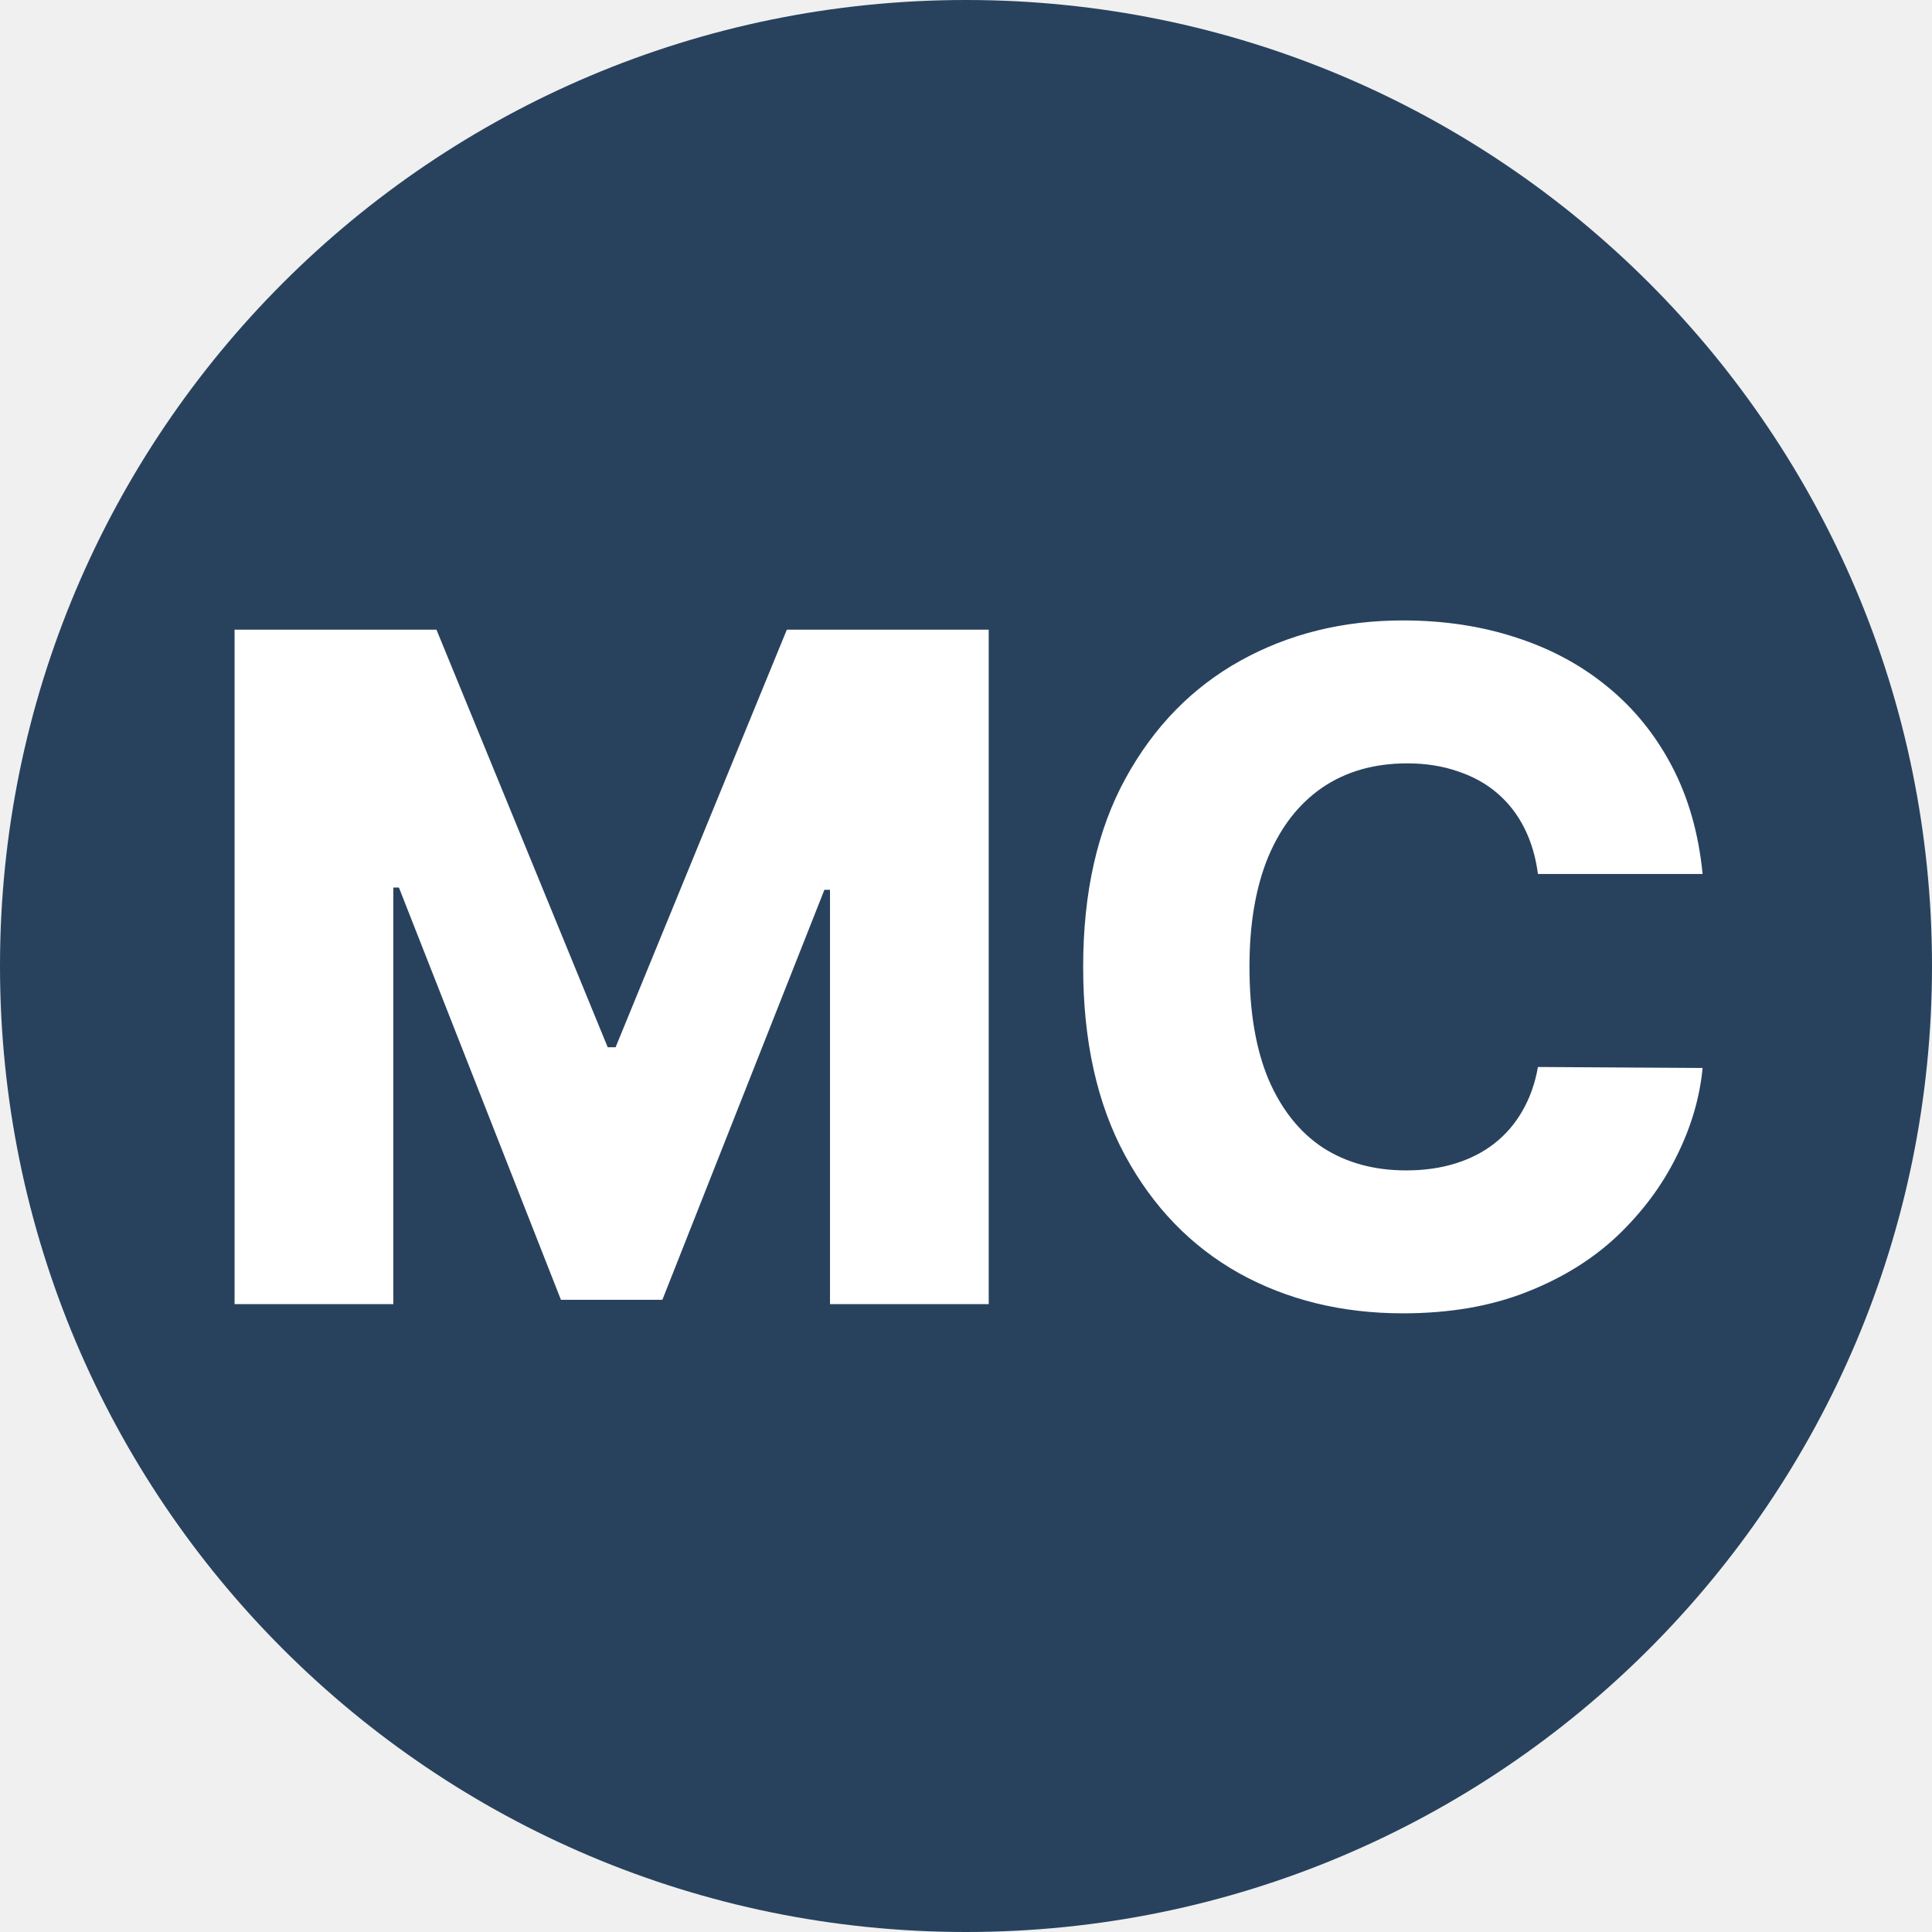
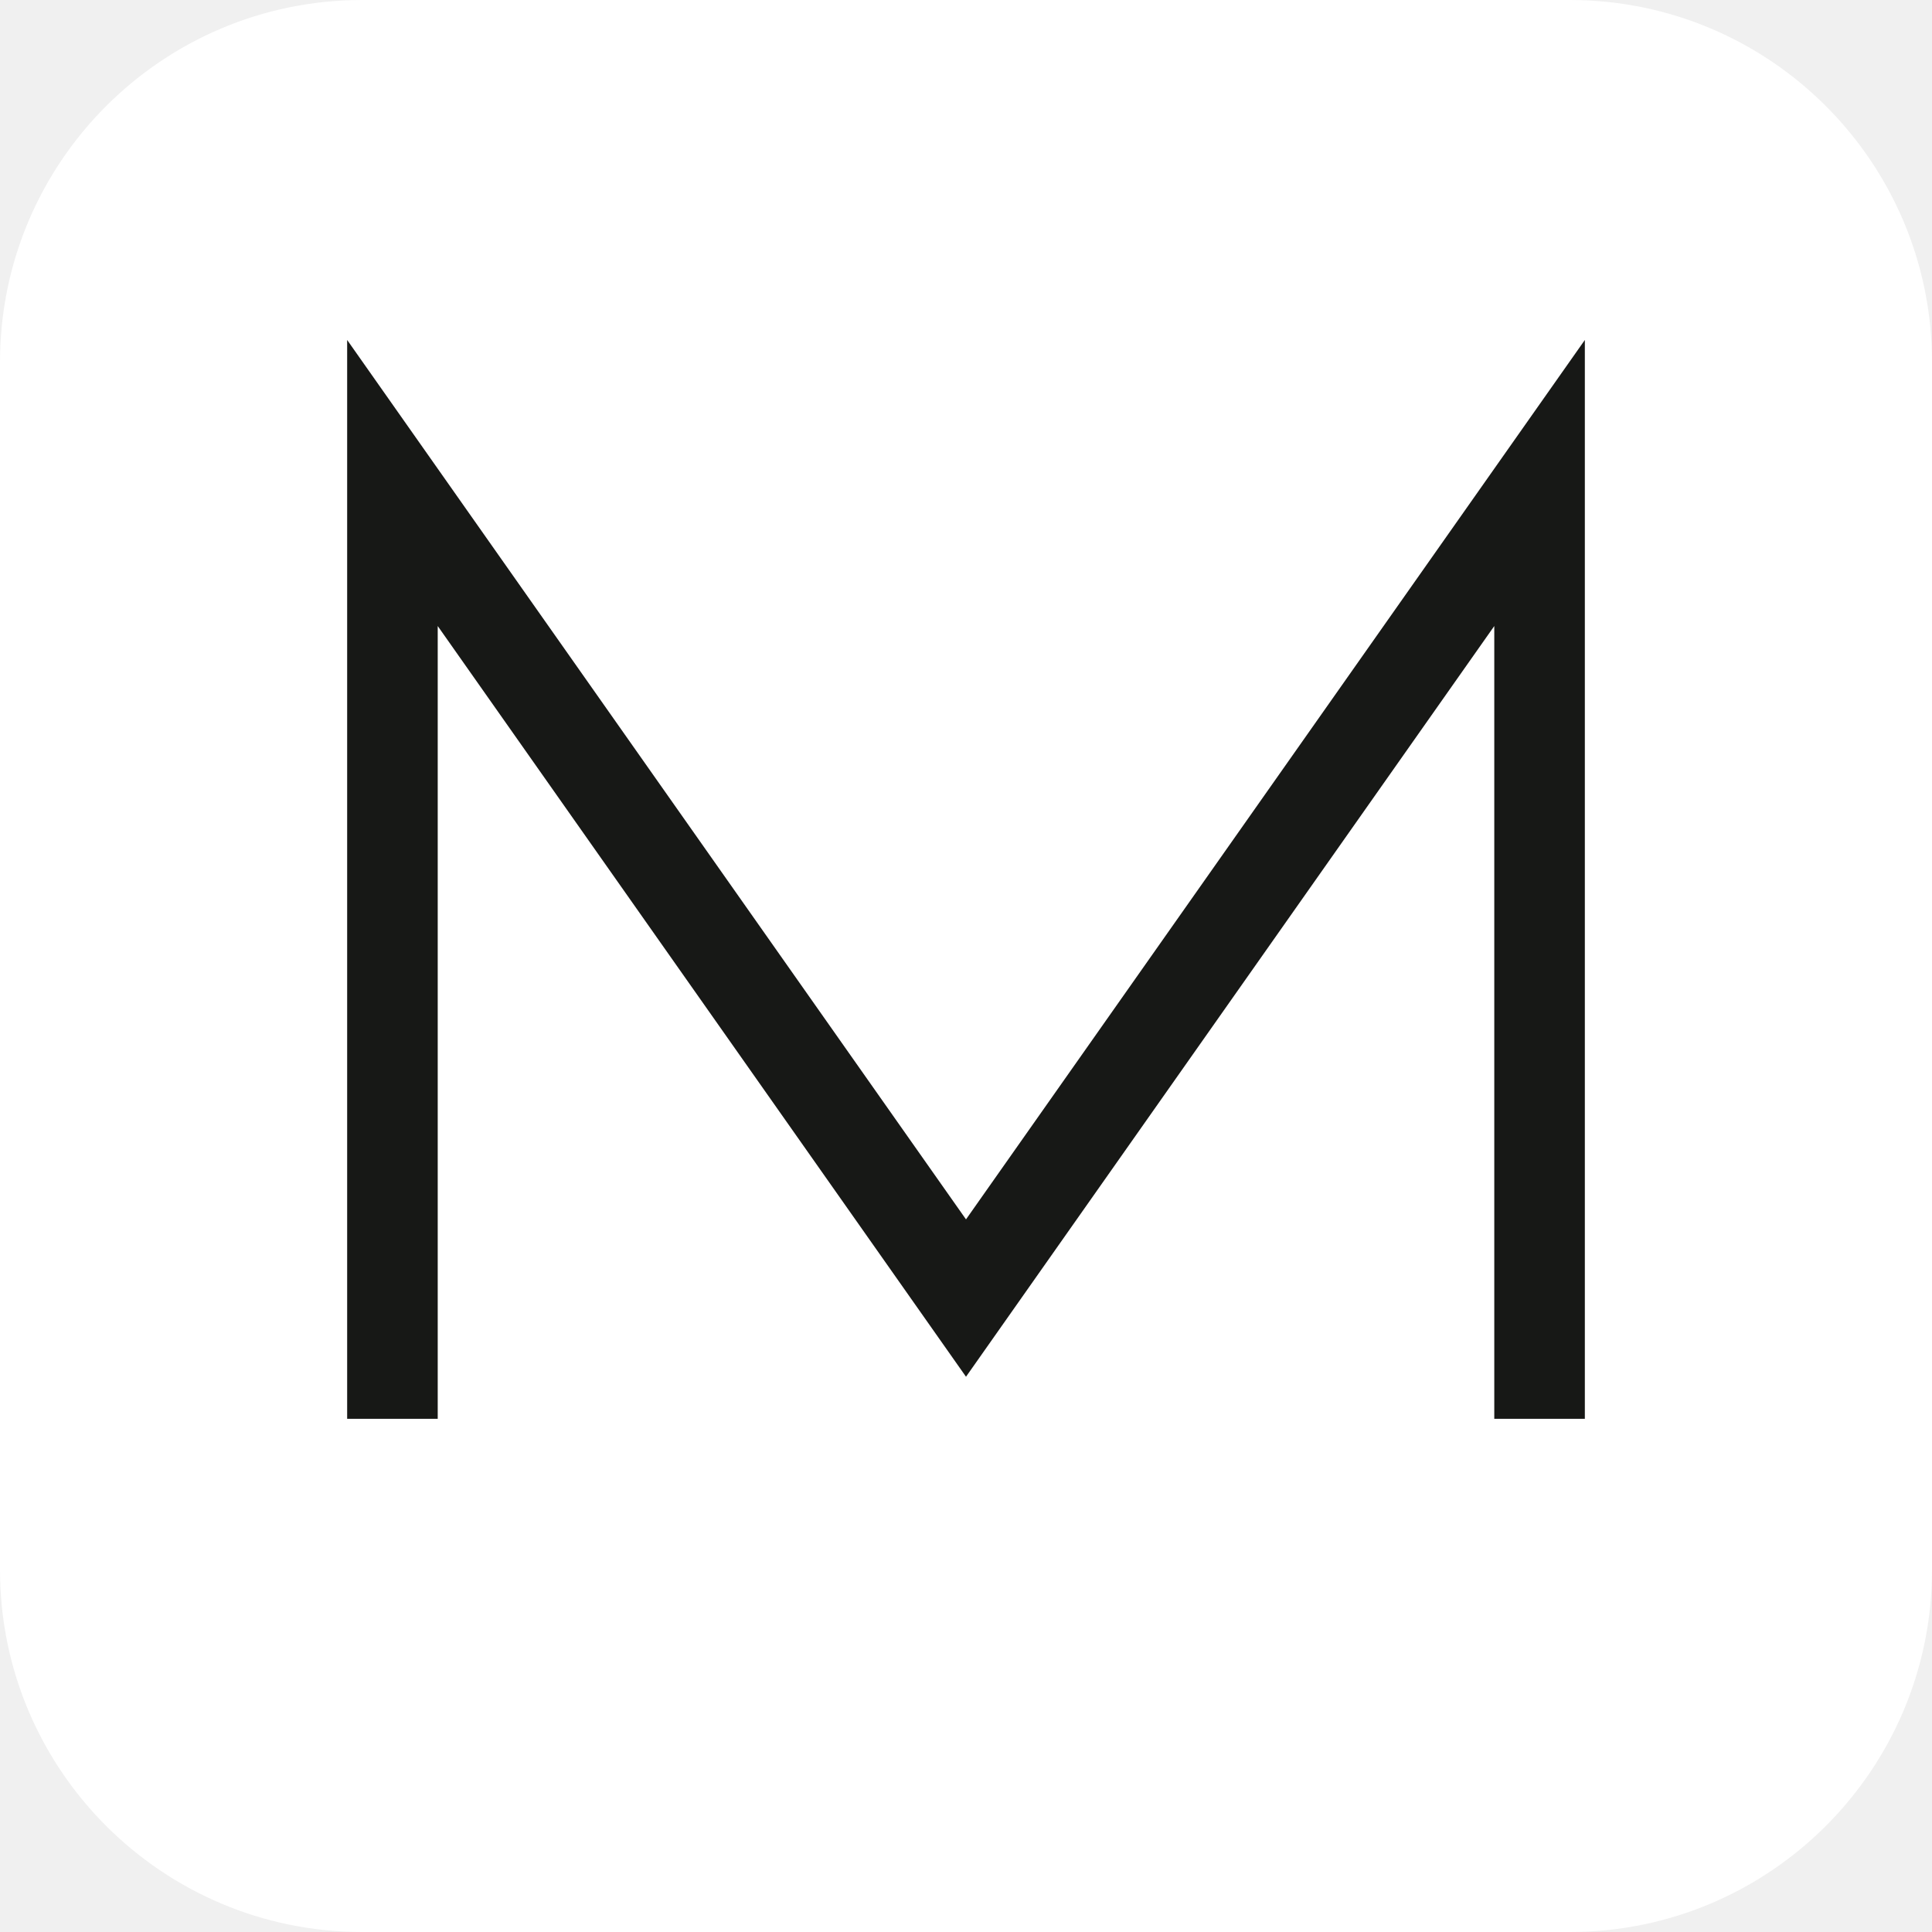
- <svg xmlns="http://www.w3.org/2000/svg" width="200" height="200" viewBox="0 0 200 200" fill="none">
-   <circle cx="100" cy="100" r="100" fill="#28425E" />
-   <path d="M24.284 65.182H45.182L62.909 108.409H63.727L81.454 65.182H102.352V135H85.921V92.114H85.341L68.568 134.557H58.068L41.295 91.875H40.716V135H24.284V65.182ZM176.253 90.477H159.207C158.98 88.727 158.514 87.148 157.81 85.739C157.105 84.329 156.173 83.125 155.014 82.125C153.855 81.125 152.48 80.364 150.889 79.841C149.321 79.296 147.582 79.023 145.673 79.023C142.287 79.023 139.366 79.852 136.912 81.511C134.48 83.171 132.605 85.568 131.287 88.704C129.991 91.841 129.344 95.636 129.344 100.091C129.344 104.727 130.003 108.614 131.321 111.75C132.662 114.864 134.537 117.216 136.946 118.807C139.378 120.375 142.253 121.159 145.571 121.159C147.435 121.159 149.128 120.92 150.651 120.443C152.196 119.966 153.548 119.273 154.707 118.364C155.889 117.432 156.855 116.307 157.605 114.989C158.378 113.648 158.912 112.136 159.207 110.455L176.253 110.557C175.957 113.648 175.06 116.693 173.56 119.693C172.082 122.693 170.048 125.432 167.457 127.909C164.866 130.364 161.707 132.318 157.98 133.773C154.276 135.227 150.026 135.955 145.23 135.955C138.912 135.955 133.253 134.568 128.253 131.795C123.276 129 119.344 124.932 116.457 119.591C113.571 114.25 112.128 107.75 112.128 100.091C112.128 92.409 113.594 85.898 116.526 80.557C119.457 75.216 123.423 71.159 128.423 68.386C133.423 65.614 139.026 64.227 145.23 64.227C149.457 64.227 153.366 64.818 156.957 66C160.548 67.159 163.707 68.864 166.435 71.114C169.162 73.341 171.378 76.079 173.082 79.329C174.787 82.579 175.844 86.296 176.253 90.477Z" fill="white" />
+ <svg xmlns="http://www.w3.org/2000/svg" viewBox="0 0 64 64">
+   <rect width="64" height="64" rx="12" fill="#fff" />
+   <path d="M13 47V16l19 27 19-27v31" fill="none" stroke="#171816" stroke-width="3" />
</svg>
